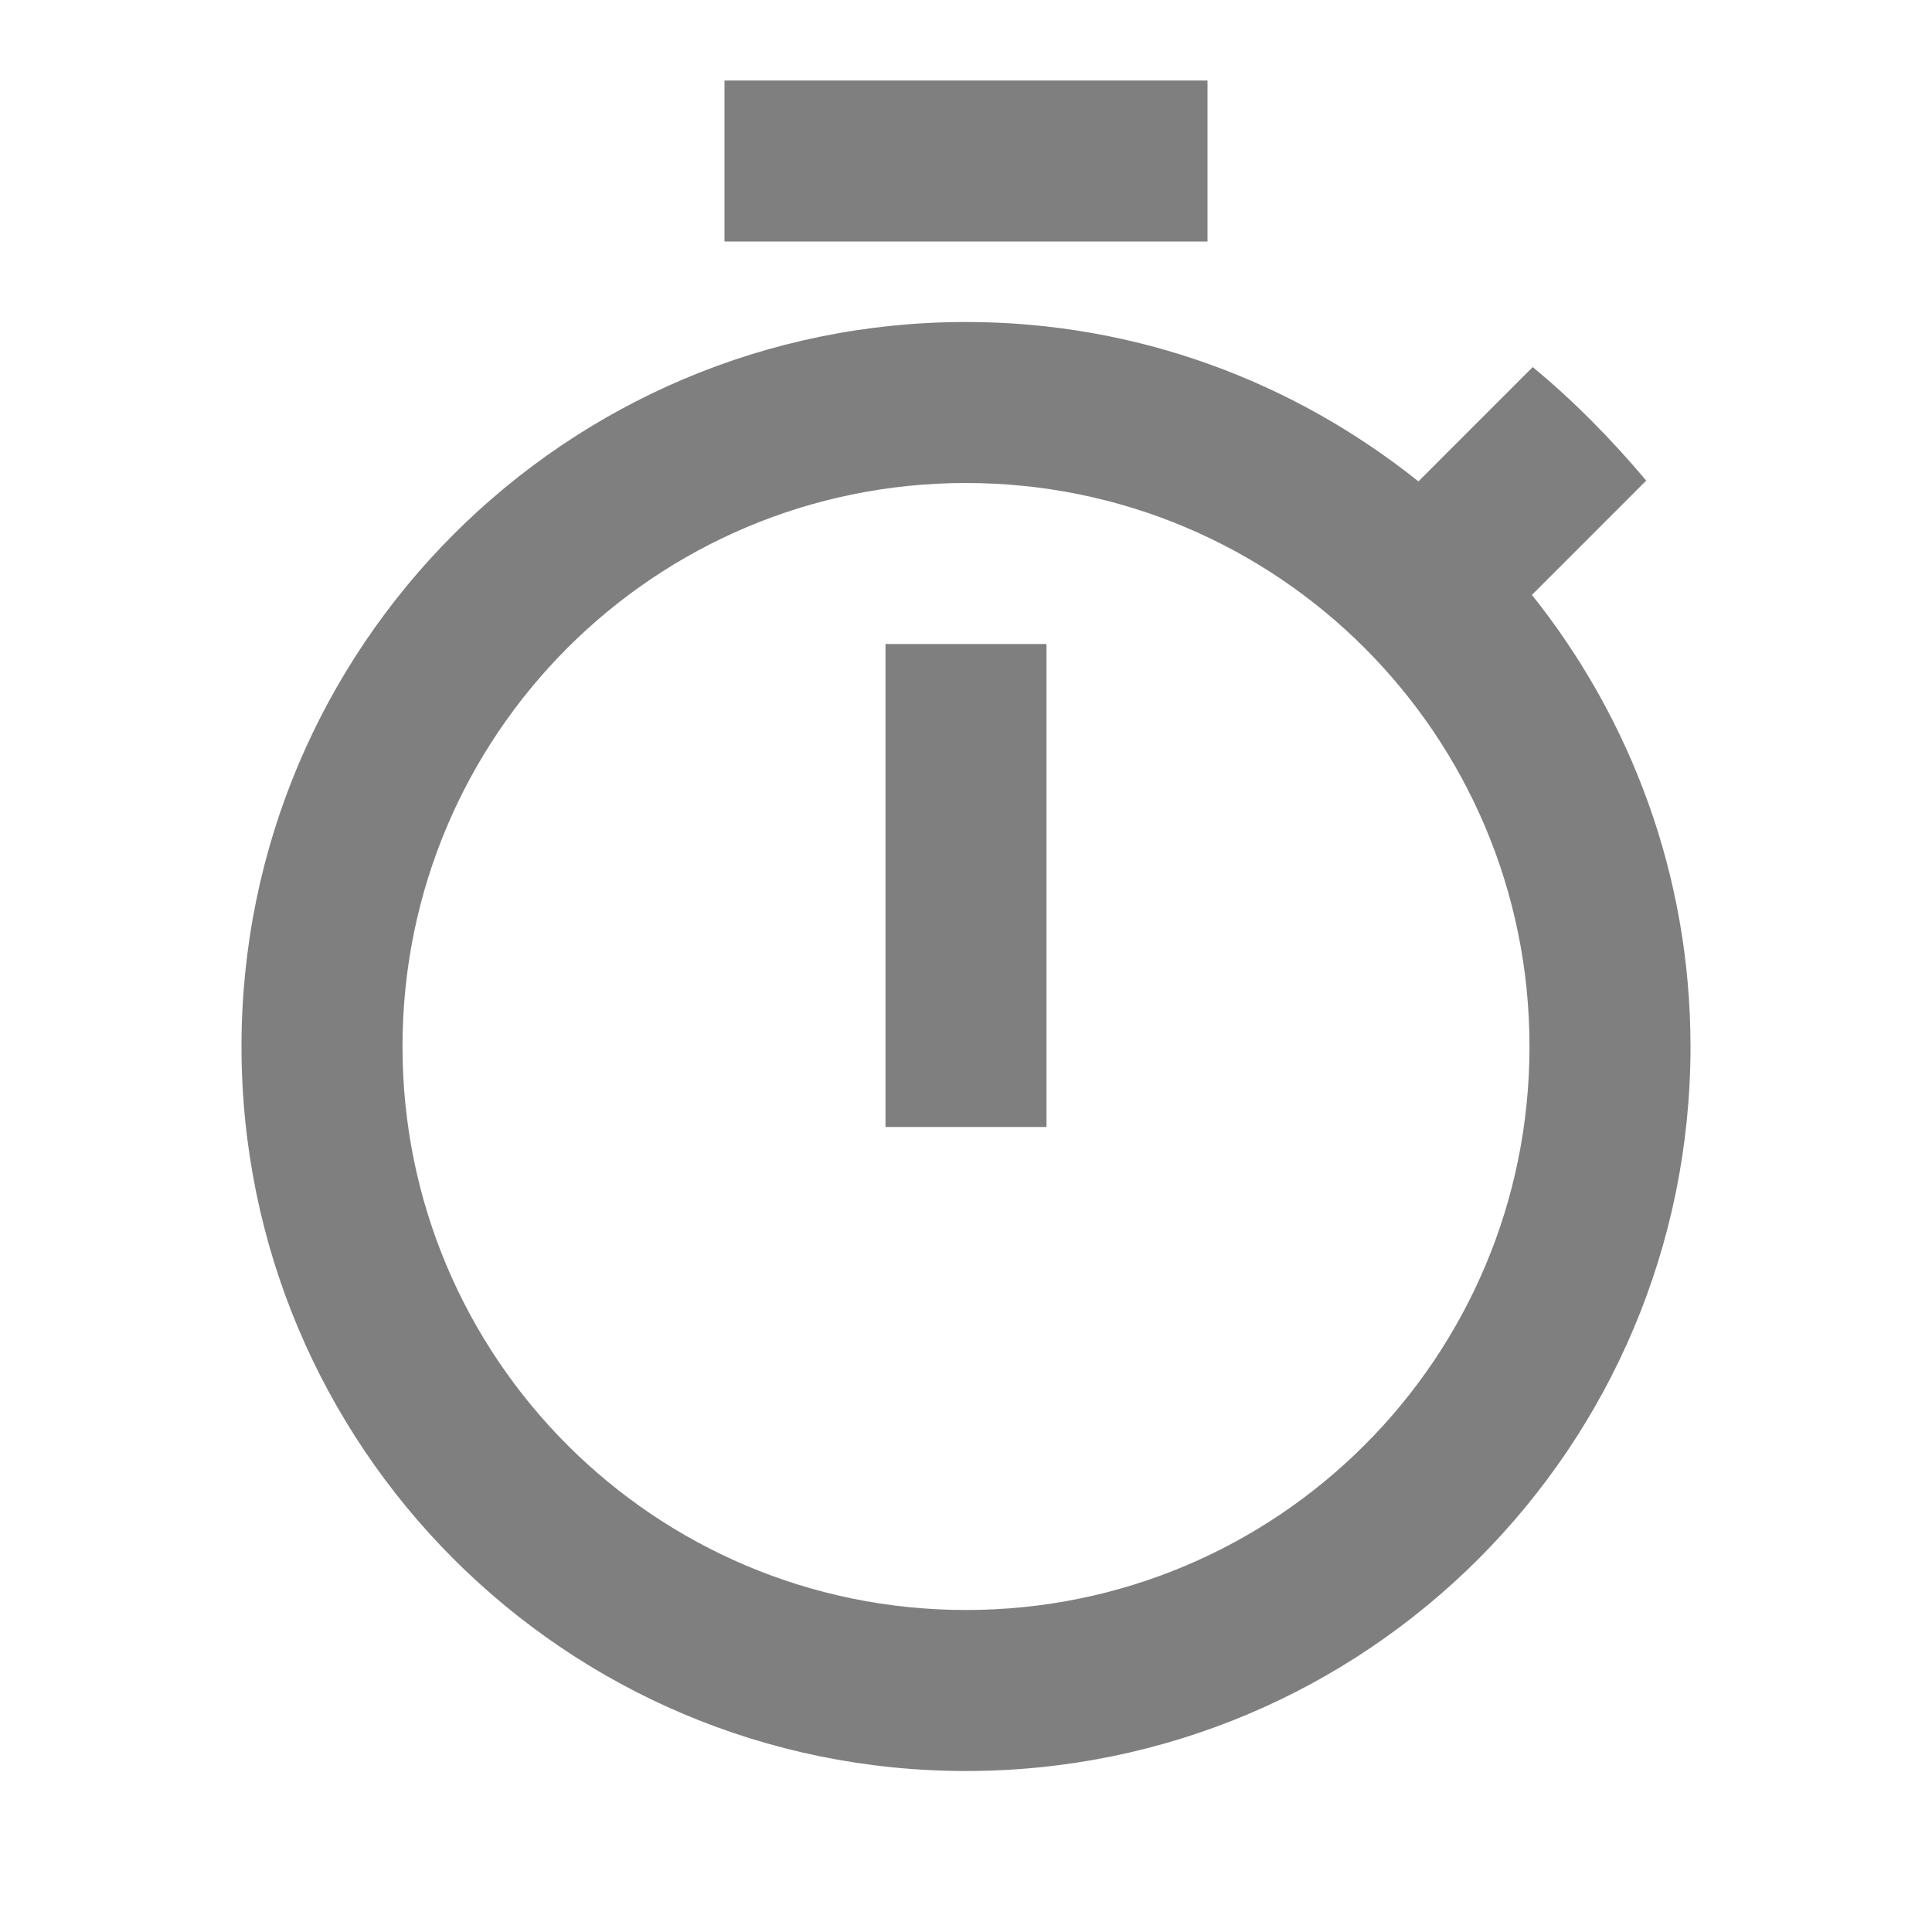
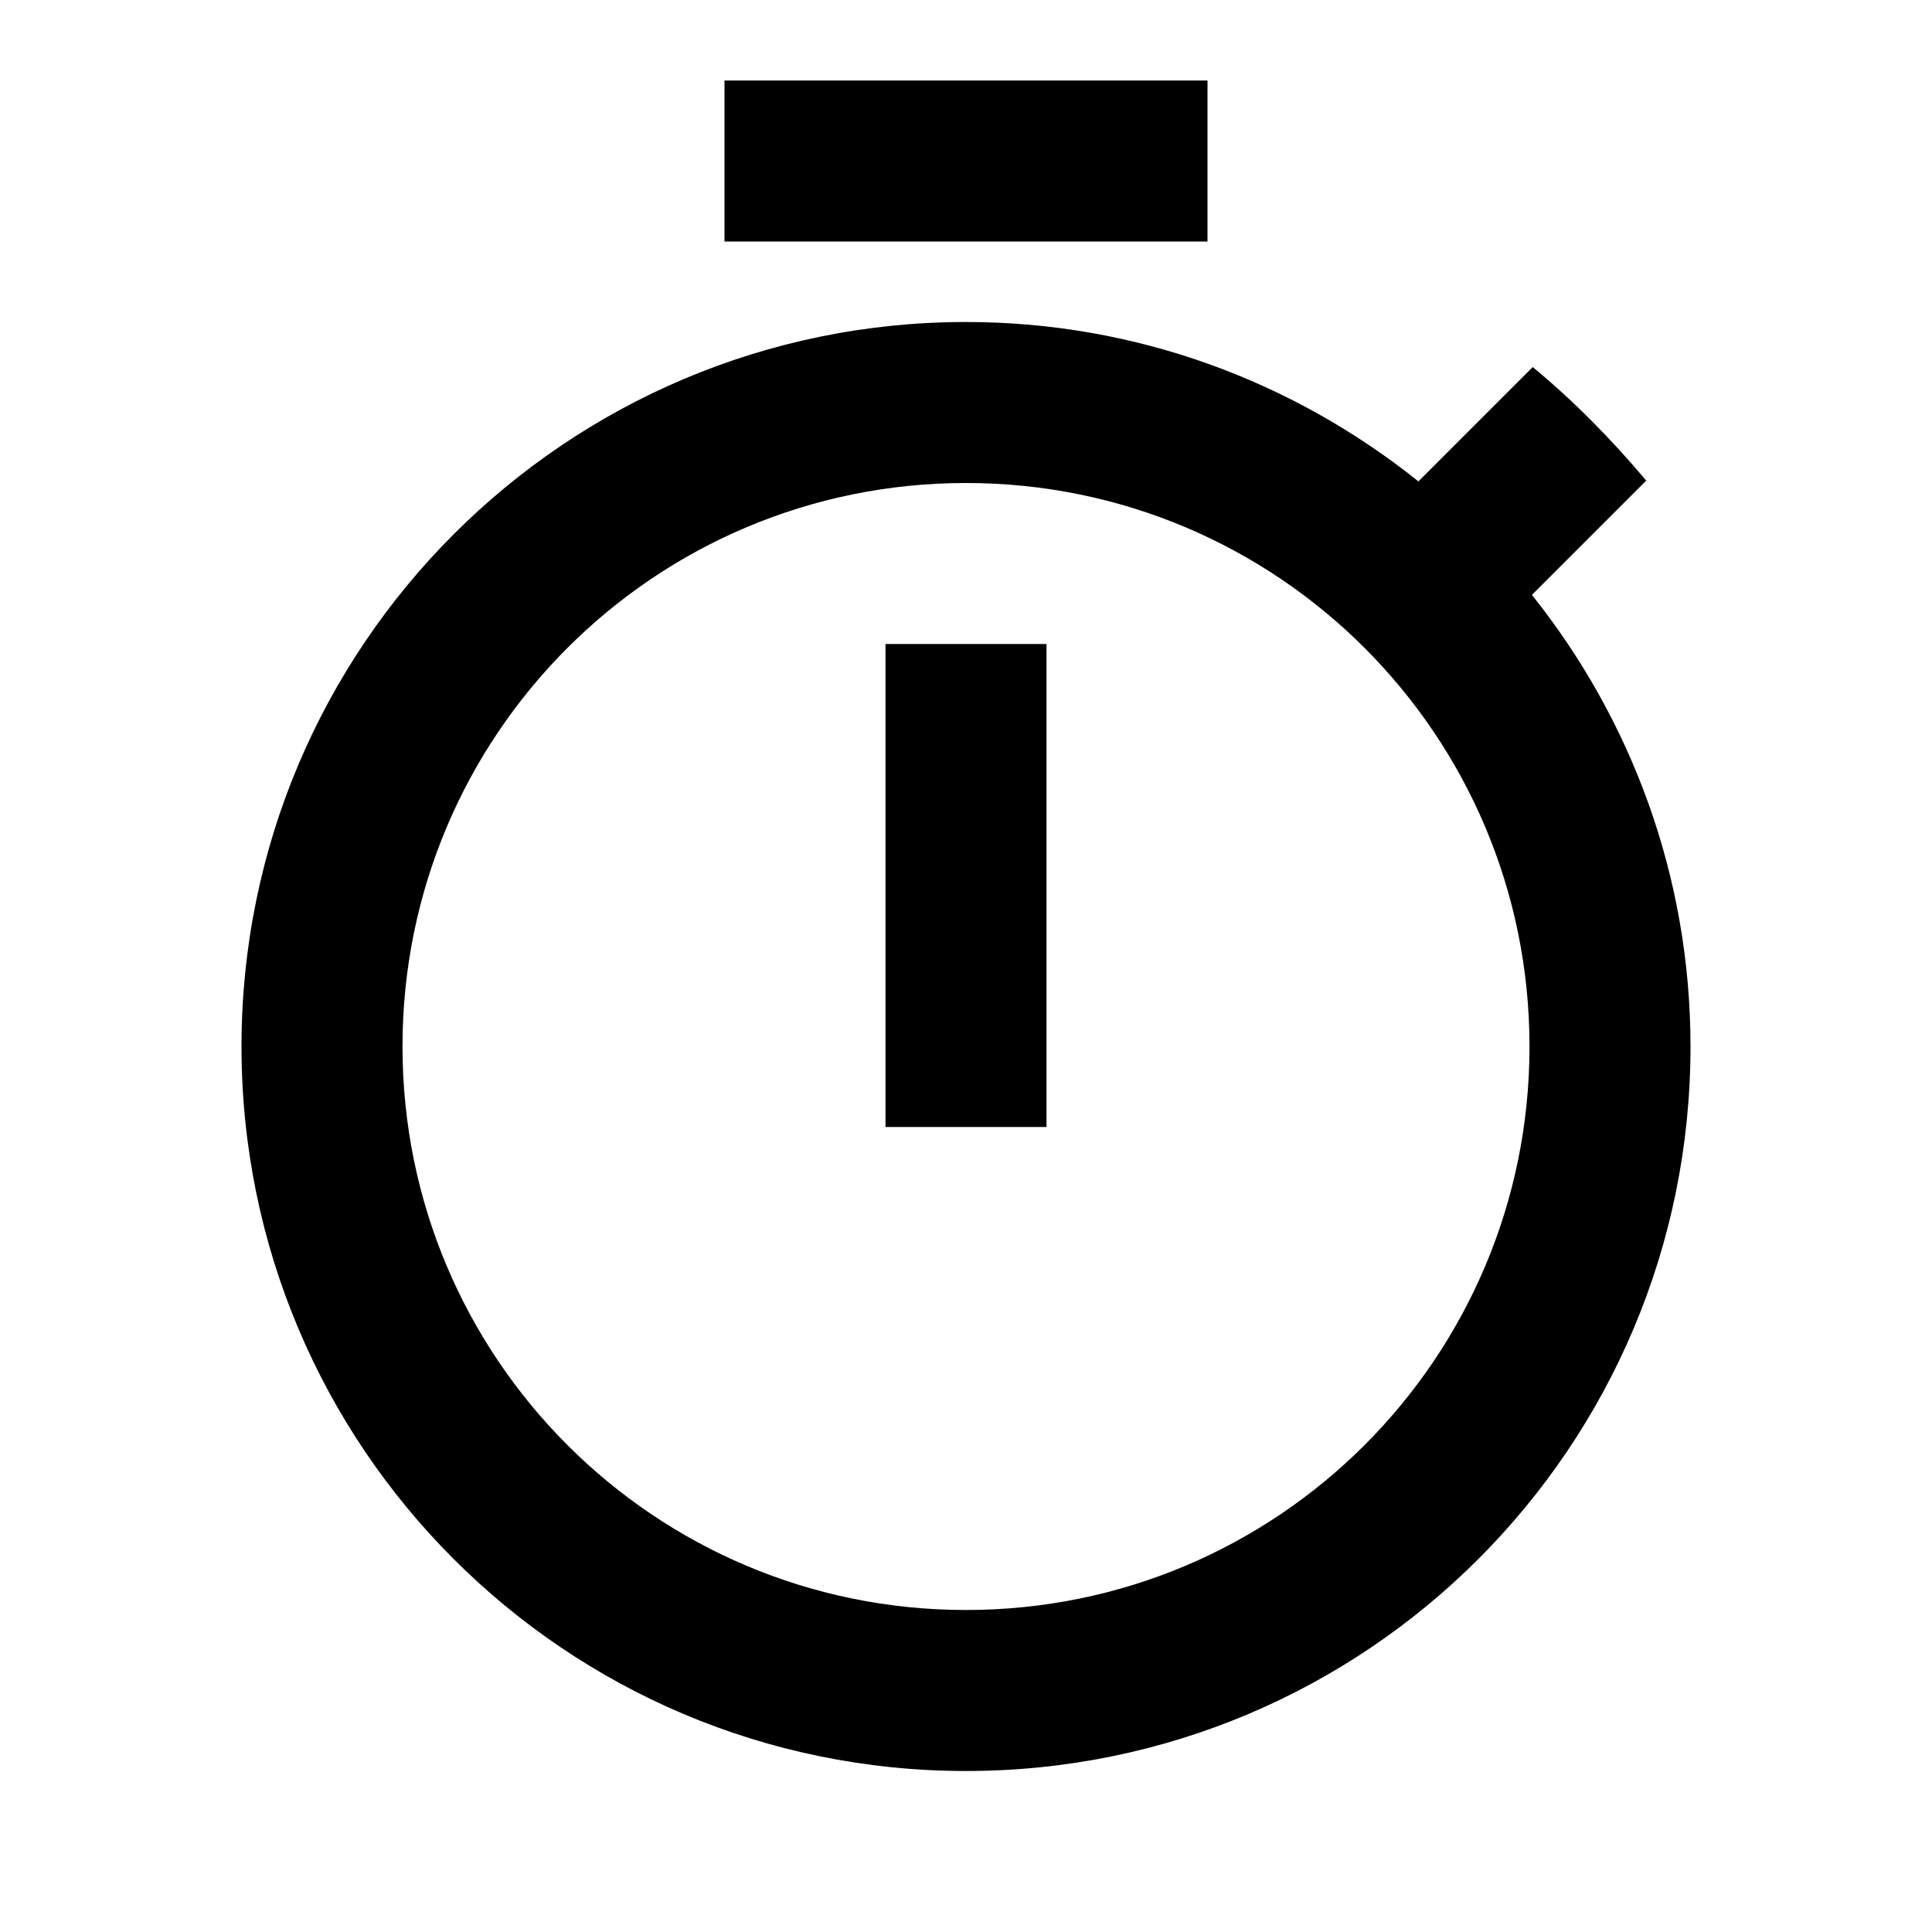
- <svg xmlns="http://www.w3.org/2000/svg" width="24" height="24" viewBox="0 0 24 24" fill="none">
-   <path opacity="0.5" d="M15 1H9V3H15V1ZM11 14H13V8H11V14ZM19.03 7.39L20.45 5.97C20.02 5.46 19.55 4.98 19.04 4.56L17.62 5.98C16.07 4.74 14.12 4 12 4C7.03 4 3 8.03 3 13C3 17.97 7.02 22 12 22C16.98 22 21 17.97 21 13C21 10.88 20.26 8.93 19.03 7.39ZM12 20C8.13 20 5 16.87 5 13C5 9.13 8.13 6 12 6C15.87 6 19 9.13 19 13C19 16.87 15.87 20 12 20Z" fill="black" />
+ <svg xmlns="http://www.w3.org/2000/svg" width="24" height="24" viewBox="0 0 24 24">
+   <path d="M15 1H9V3H15V1ZM11 14H13V8H11V14ZM19.03 7.39L20.45 5.97C20.02 5.46 19.55 4.98 19.04 4.56L17.62 5.98C16.07 4.74 14.12 4 12 4C7.03 4 3 8.03 3 13C3 17.97 7.02 22 12 22C16.98 22 21 17.97 21 13C21 10.88 20.26 8.93 19.03 7.39ZM12 20C8.13 20 5 16.87 5 13C5 9.13 8.13 6 12 6C15.87 6 19 9.13 19 13C19 16.87 15.87 20 12 20Z" fill="currentColor" />
</svg>
